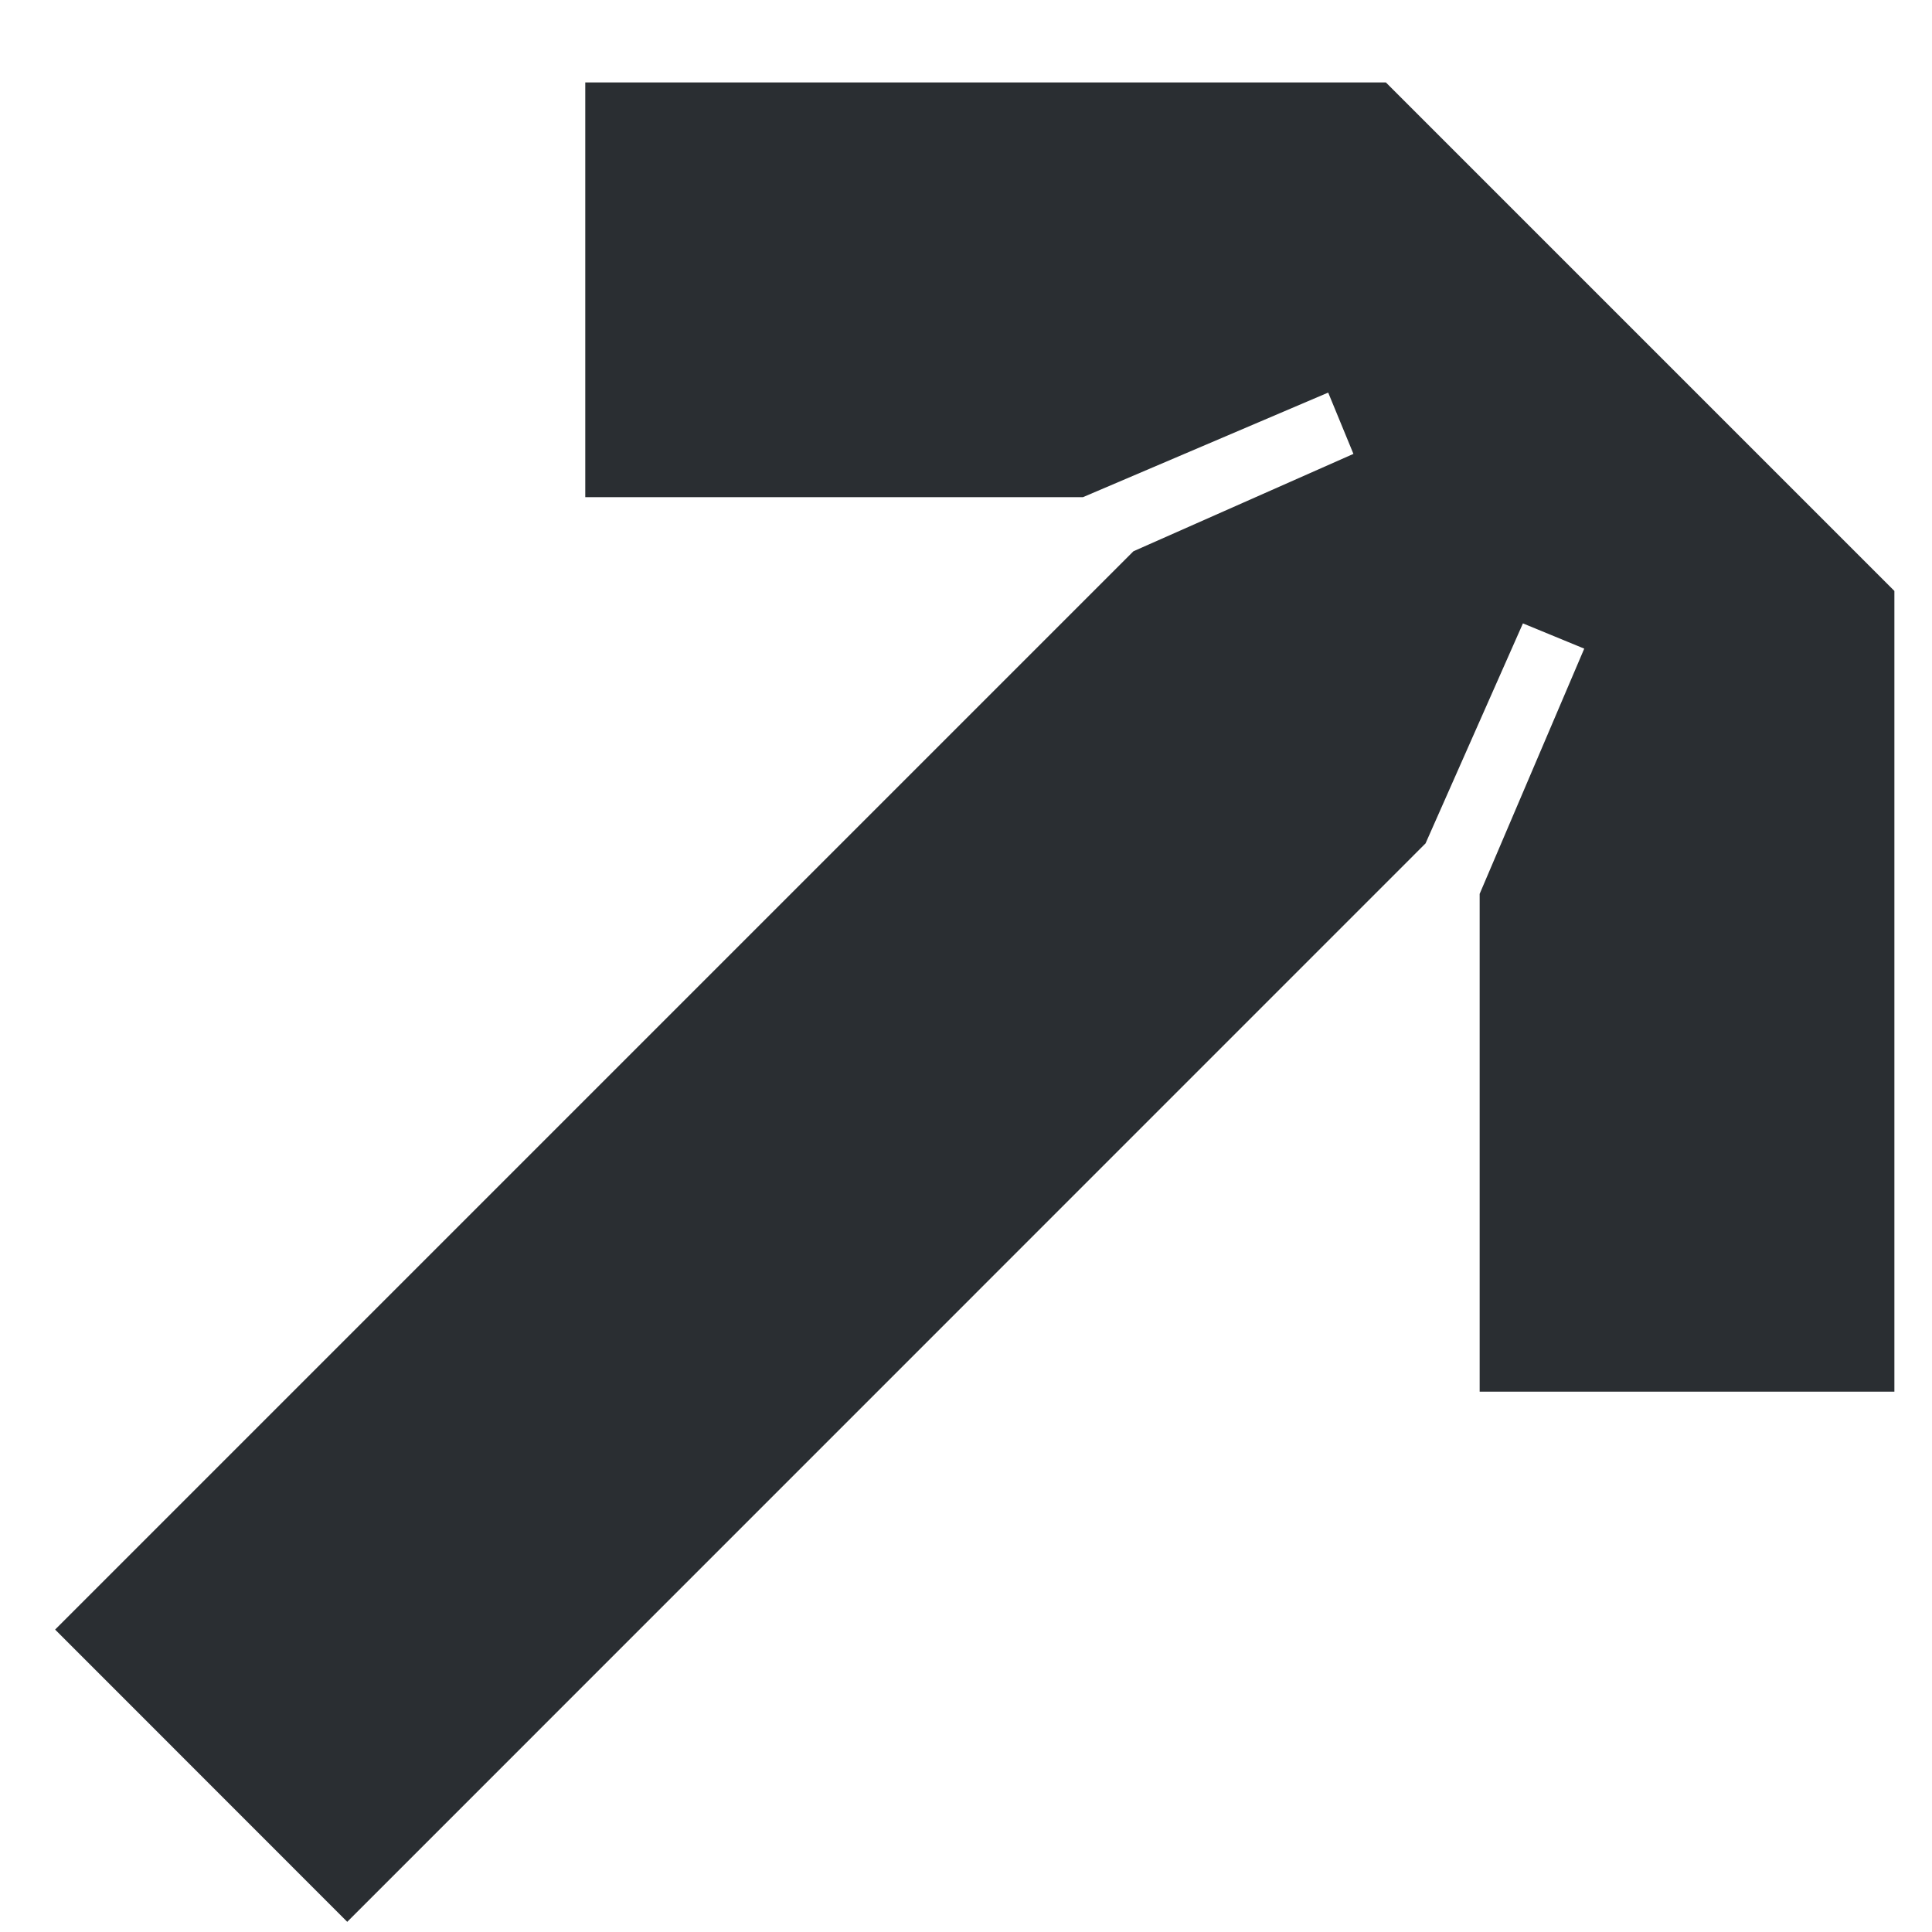
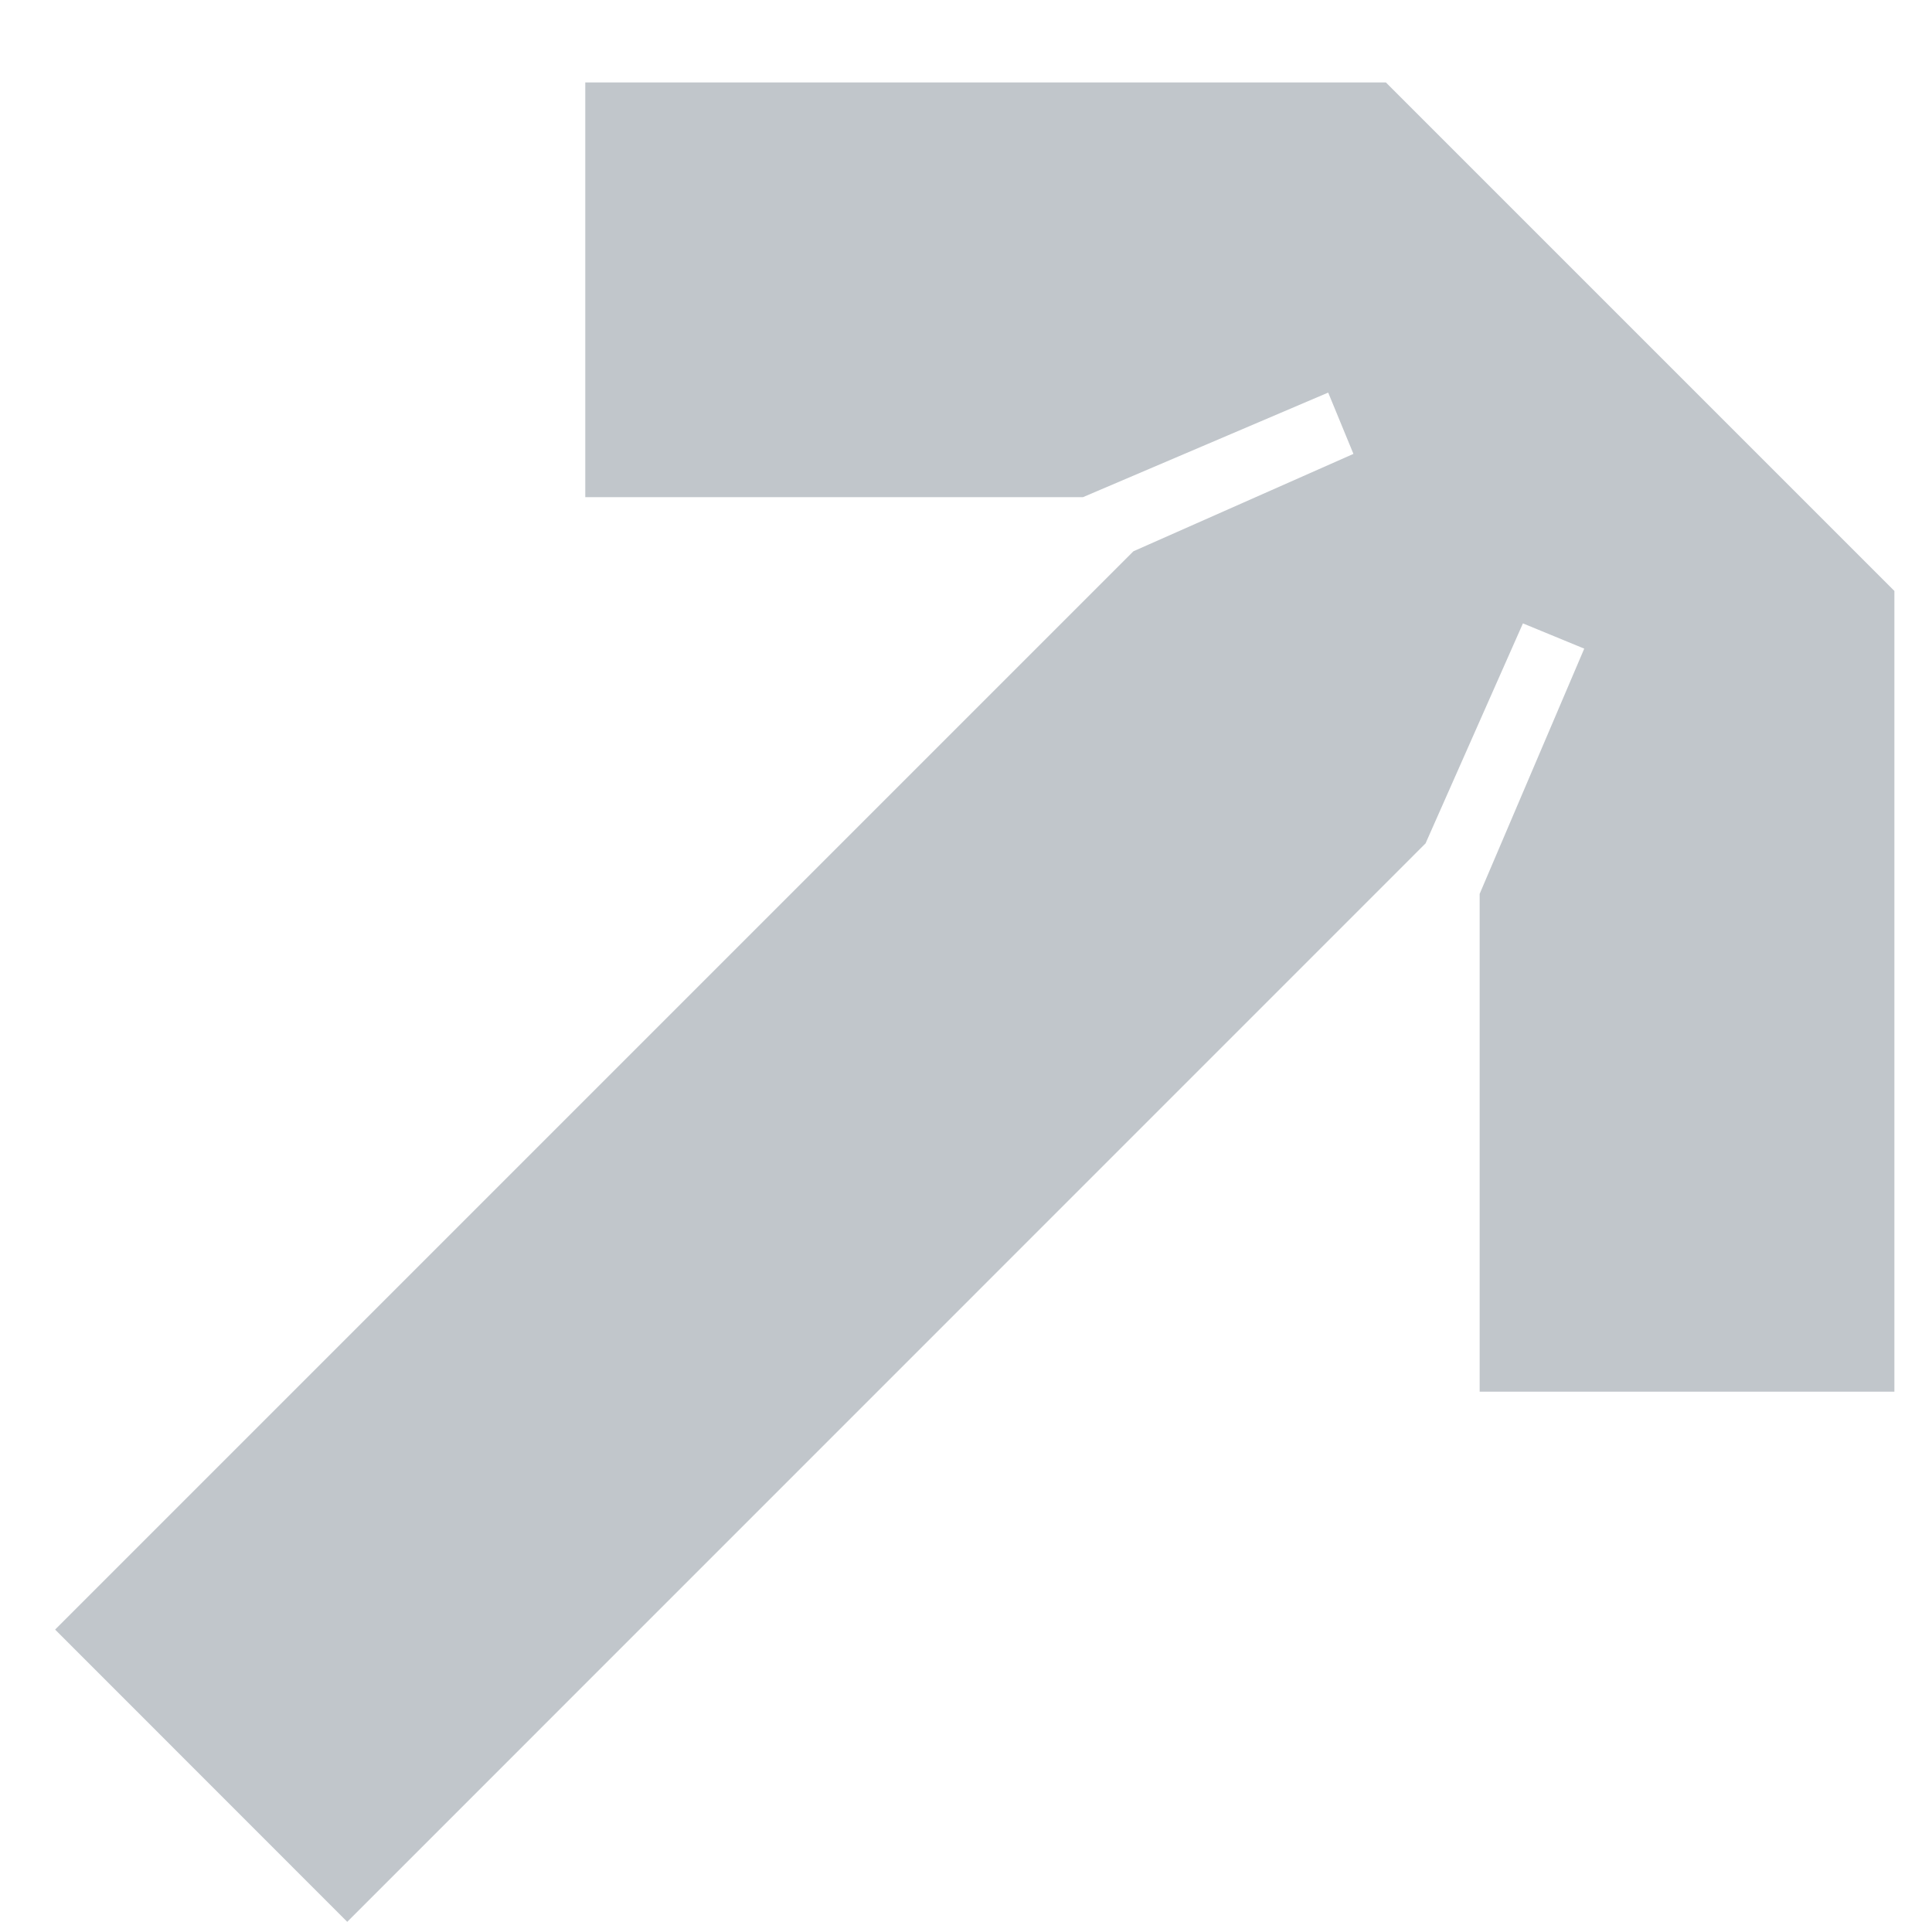
<svg xmlns="http://www.w3.org/2000/svg" width="15" height="15" viewBox="0 0 15 15" fill="none">
-   <path d="M10.76 0.64L14.708 4.588V10.805H11.488V6.94L12.3 5.036L11.824 4.84L11.068 6.548L2.696 14.921L0.428 12.652L8.8 4.28L10.508 3.524L10.312 3.048L8.408 3.86H4.544V0.64H10.76Z" fill="#2A2E32" />
+   <path d="M10.76 0.64L14.708 4.588V10.805H11.488V6.94L12.3 5.036L11.824 4.84L11.068 6.548L2.696 14.921L0.428 12.652L8.8 4.28L10.508 3.524L10.312 3.048L8.408 3.86H4.544V0.64H10.76Z" fill="#C1C6CB" />
</svg>
